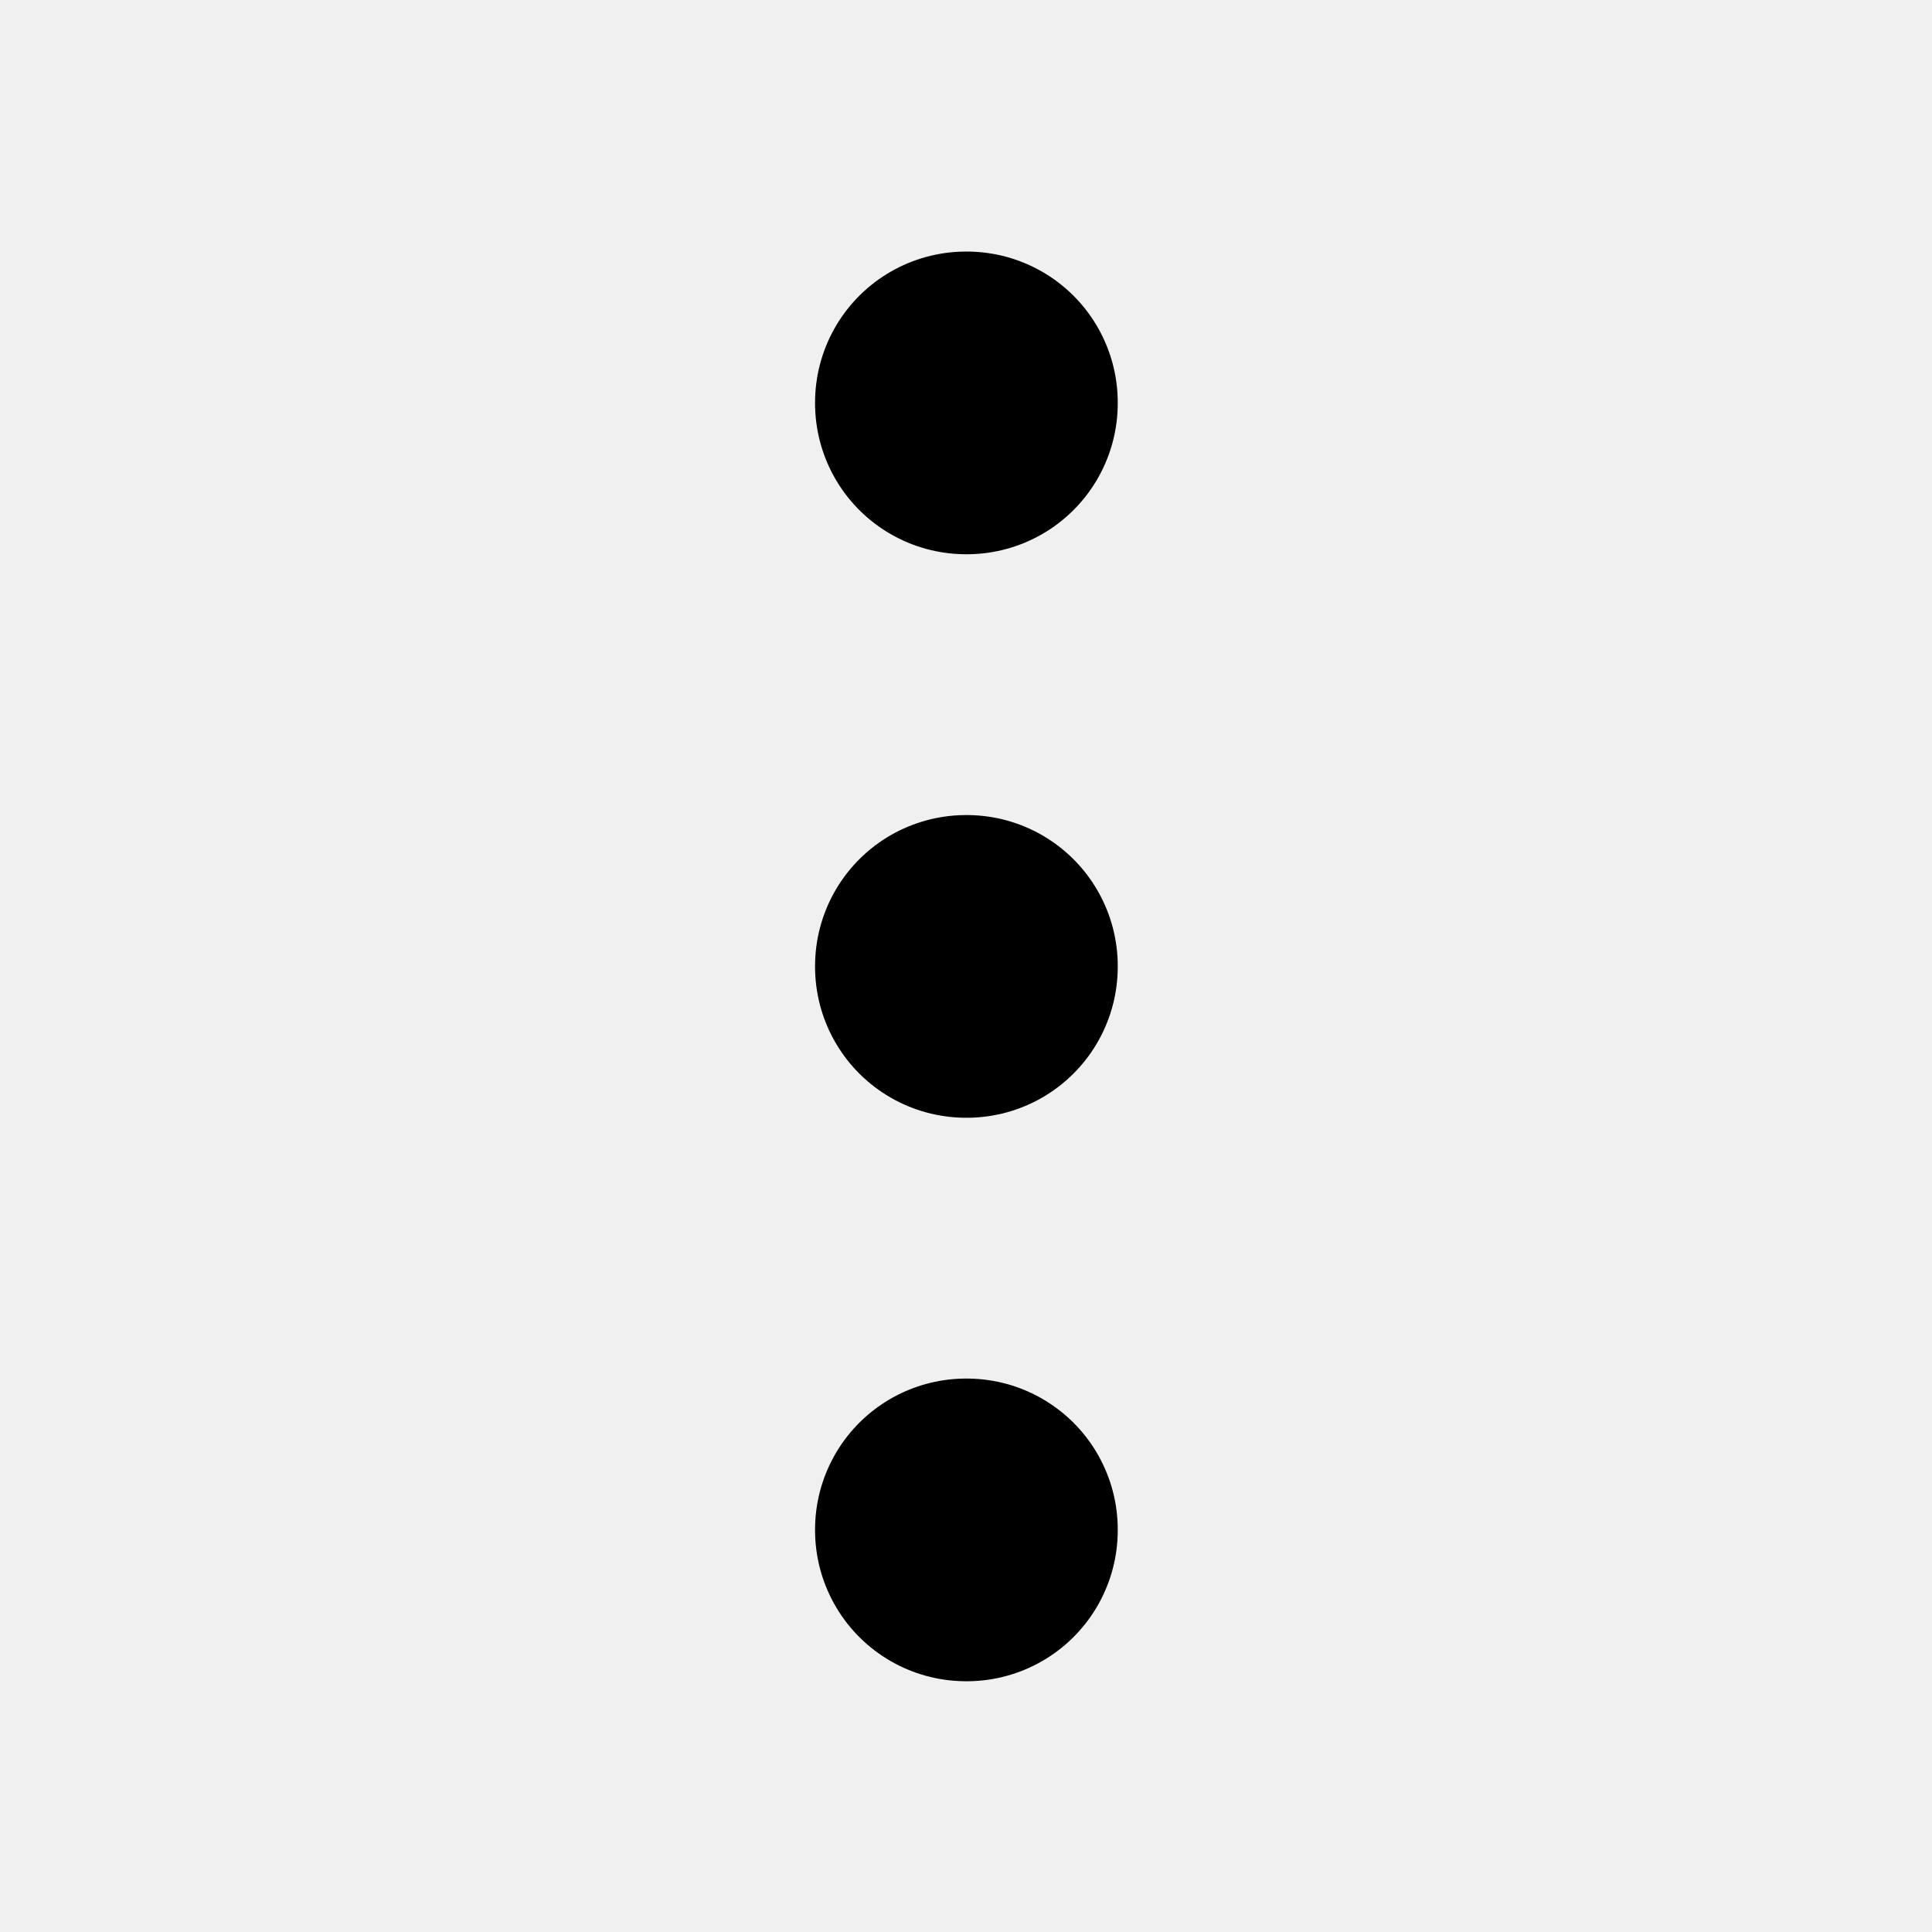
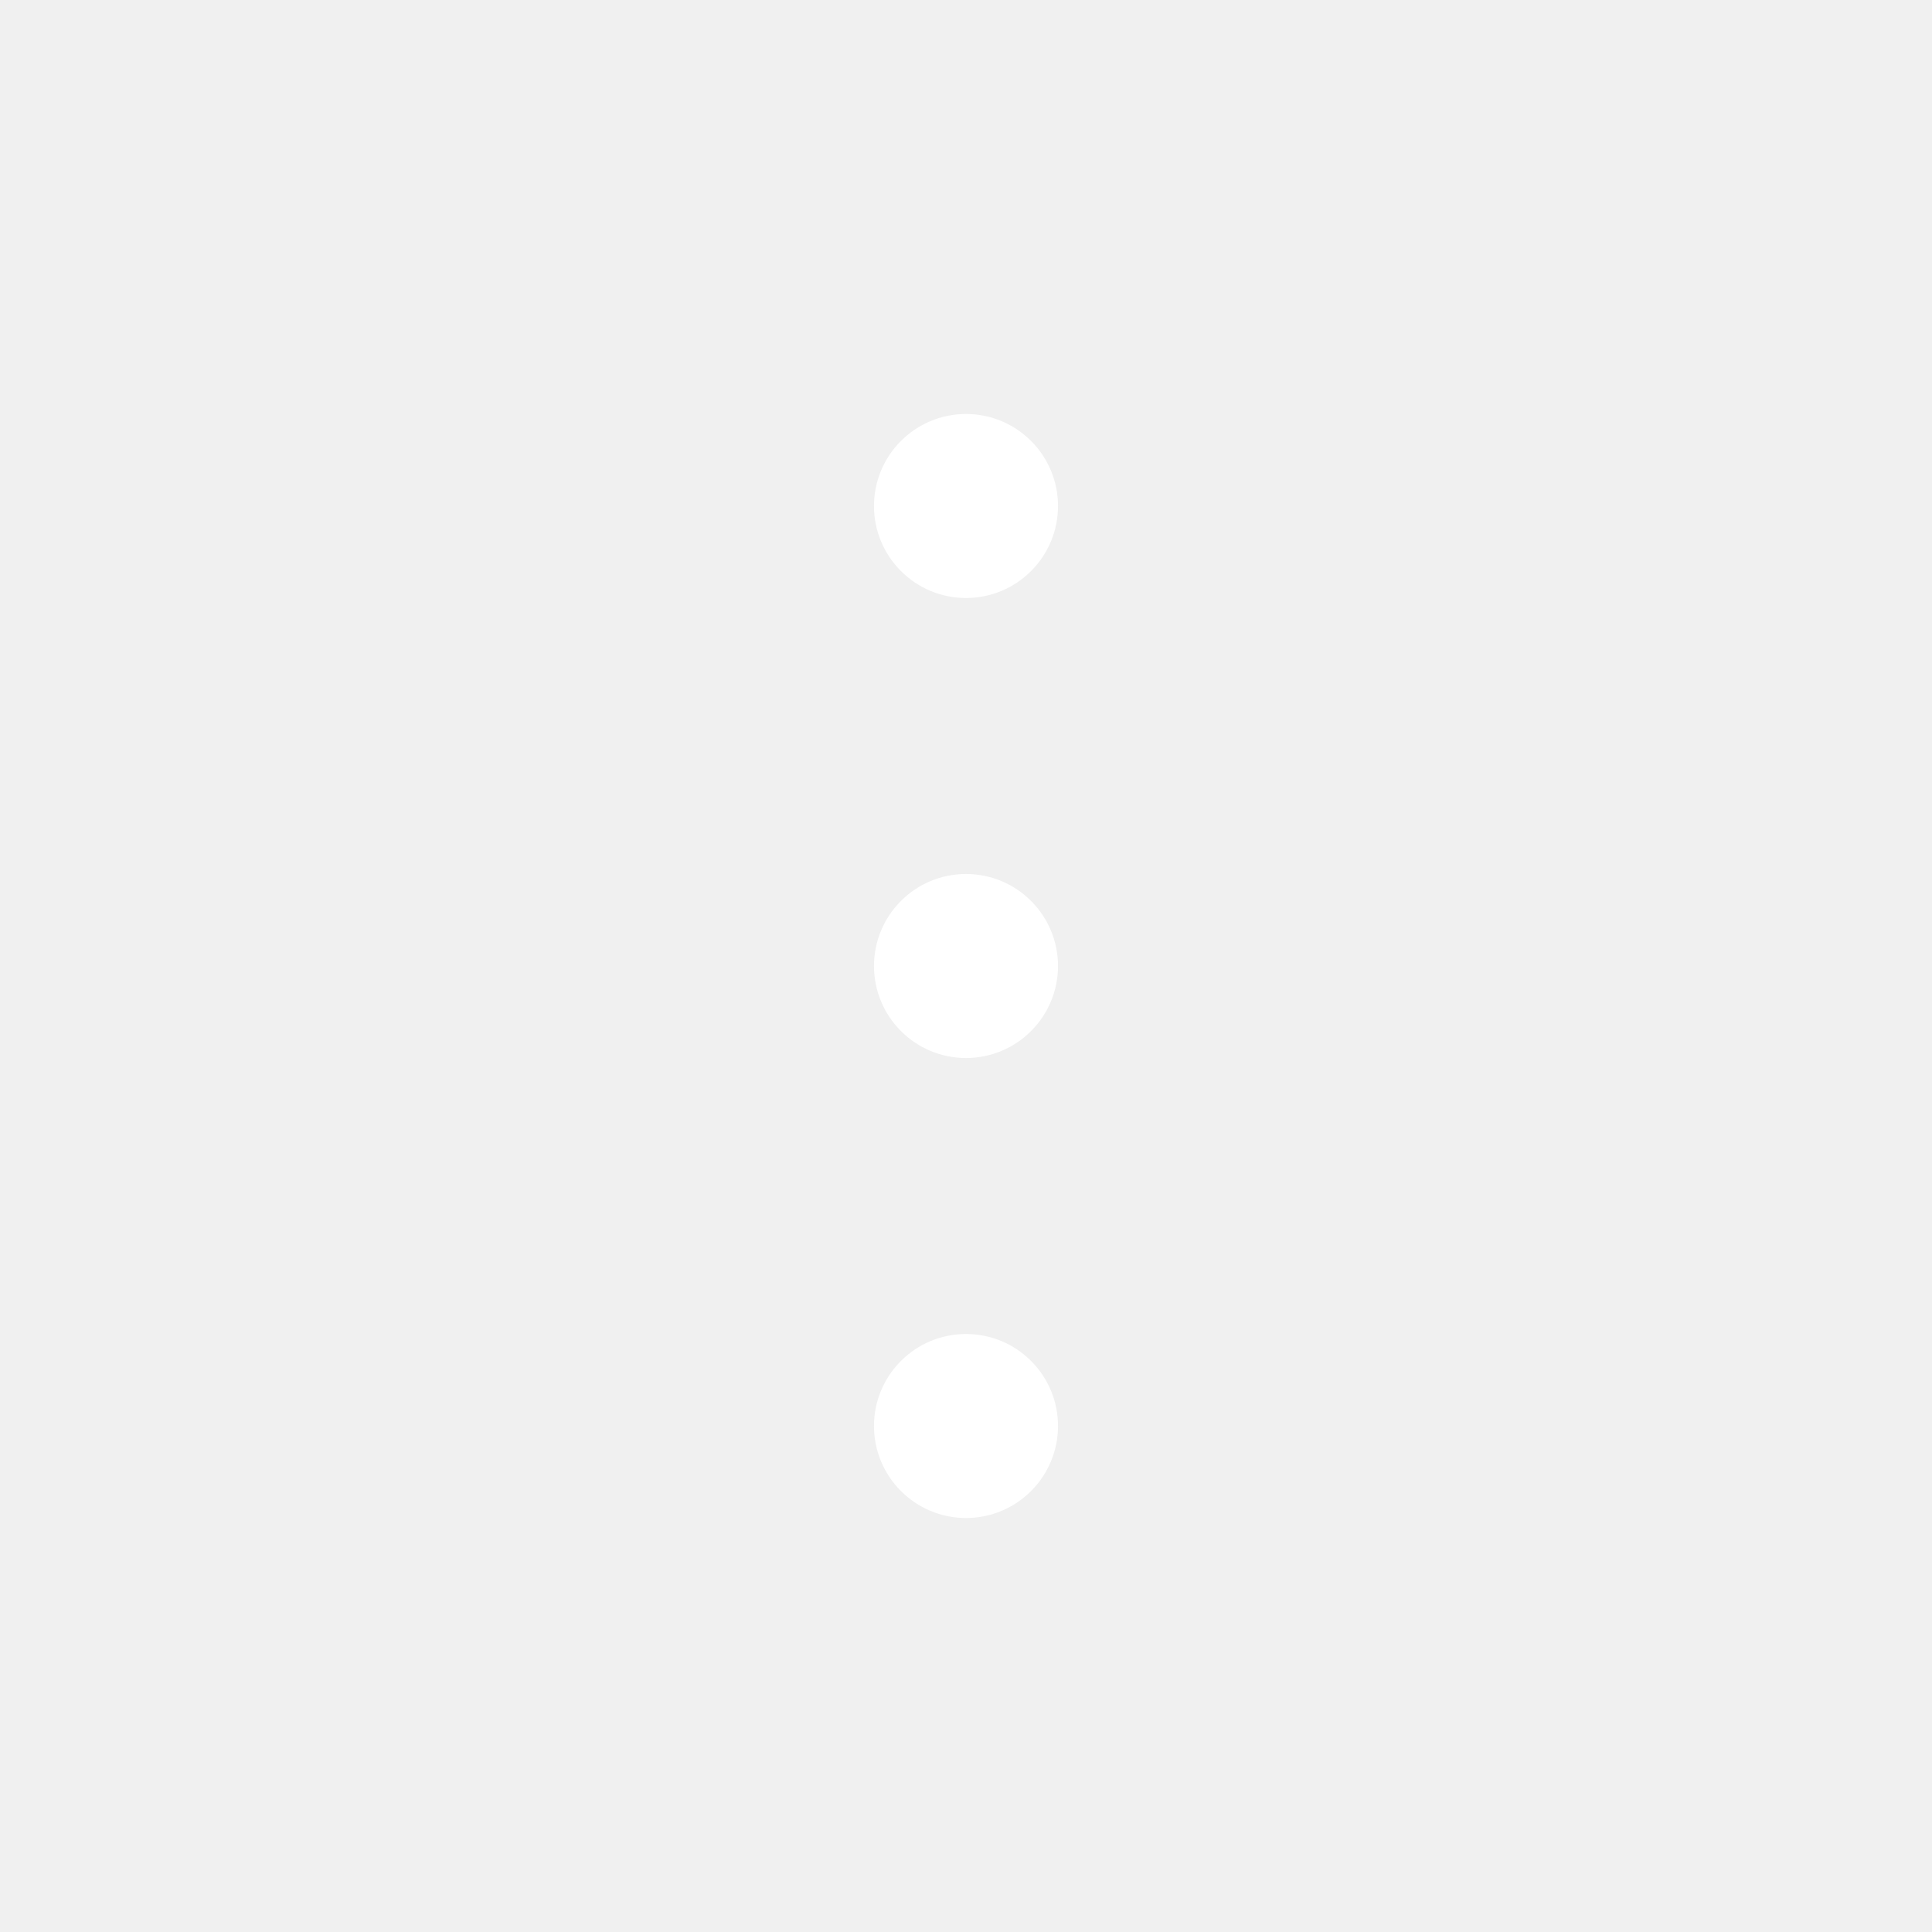
- <svg xmlns="http://www.w3.org/2000/svg" width="1em" height="1em" viewBox="0 0 24 24">
-   <path fill="none" stroke="currentColor" stroke-linejoin="round" stroke-width="3.75" d="M12 12h.01v.01H12zm0-7h.01v.01H12zm0 14h.01v.01H12z" />
+ <svg xmlns="http://www.w3.org/2000/svg" width="1em" height="1em" viewBox="0 0 21 21">
+   <g fill="white" fill-rule="evenodd">
+     <circle cx="10.5" cy="10.5" r="1" />
+     <circle cx="10.5" cy="5.5" r="1" />
+     <circle cx="10.5" cy="15.5" r="1" />
+   </g>
</svg>
